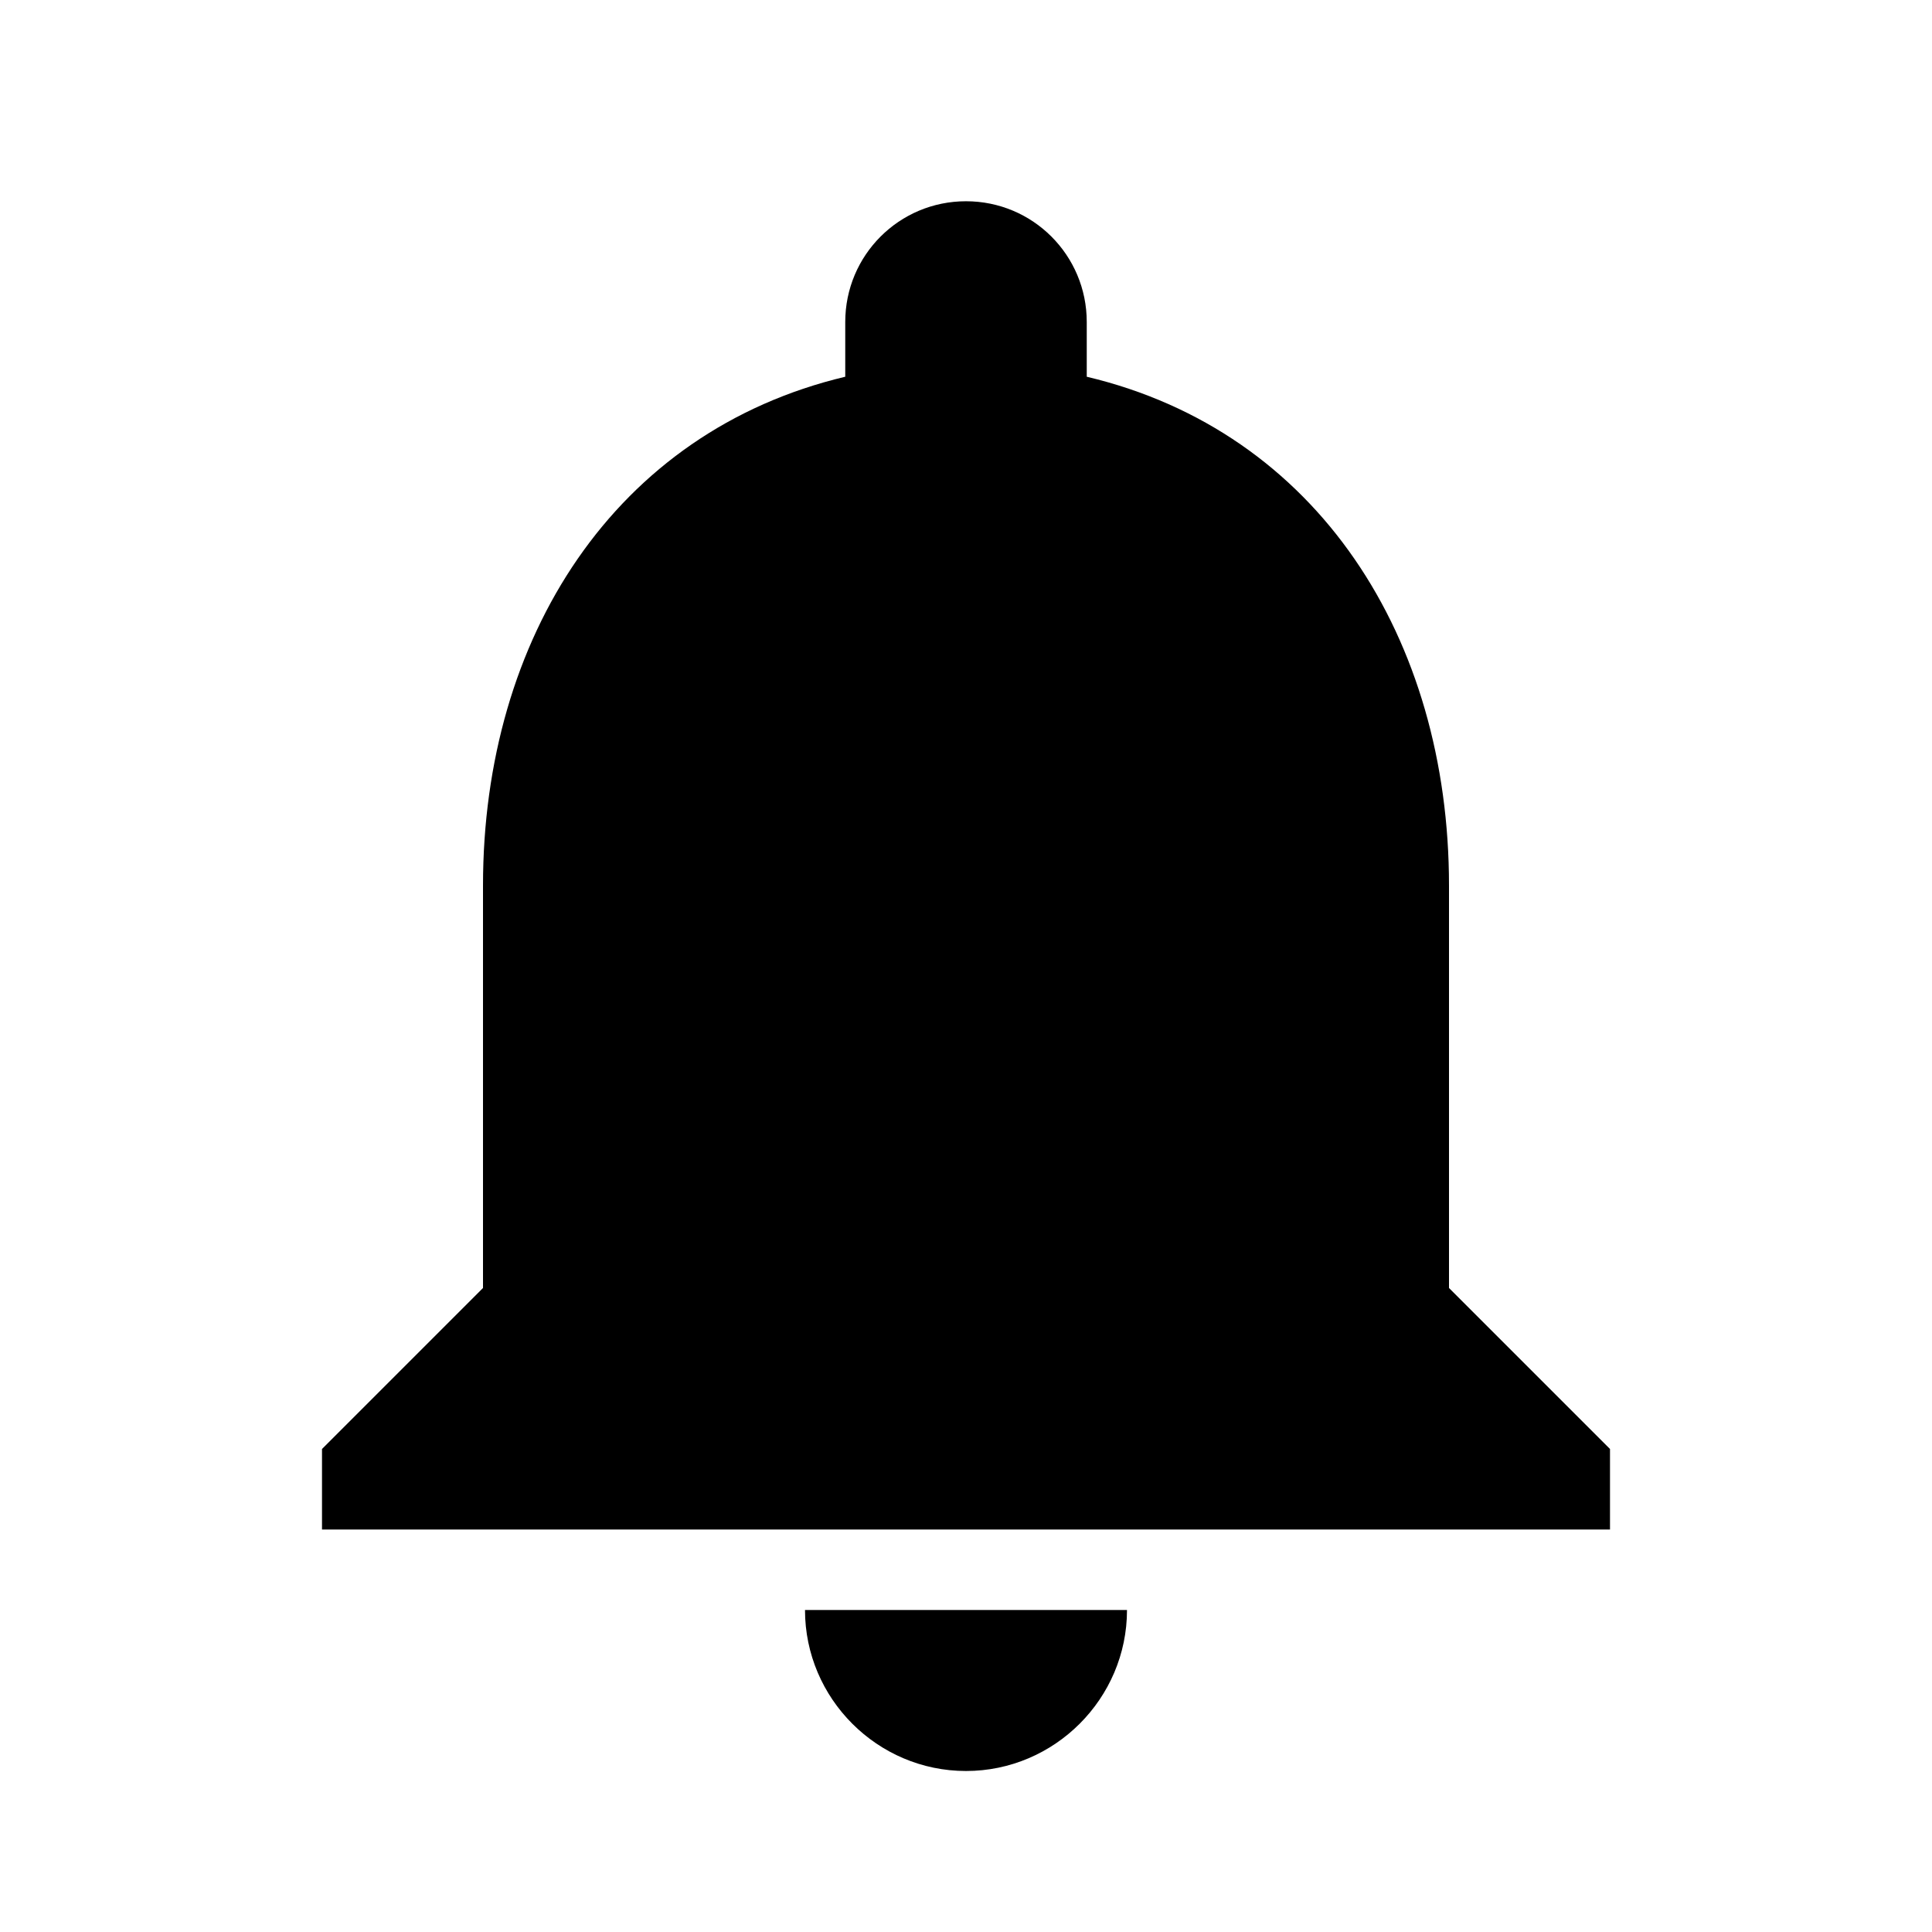
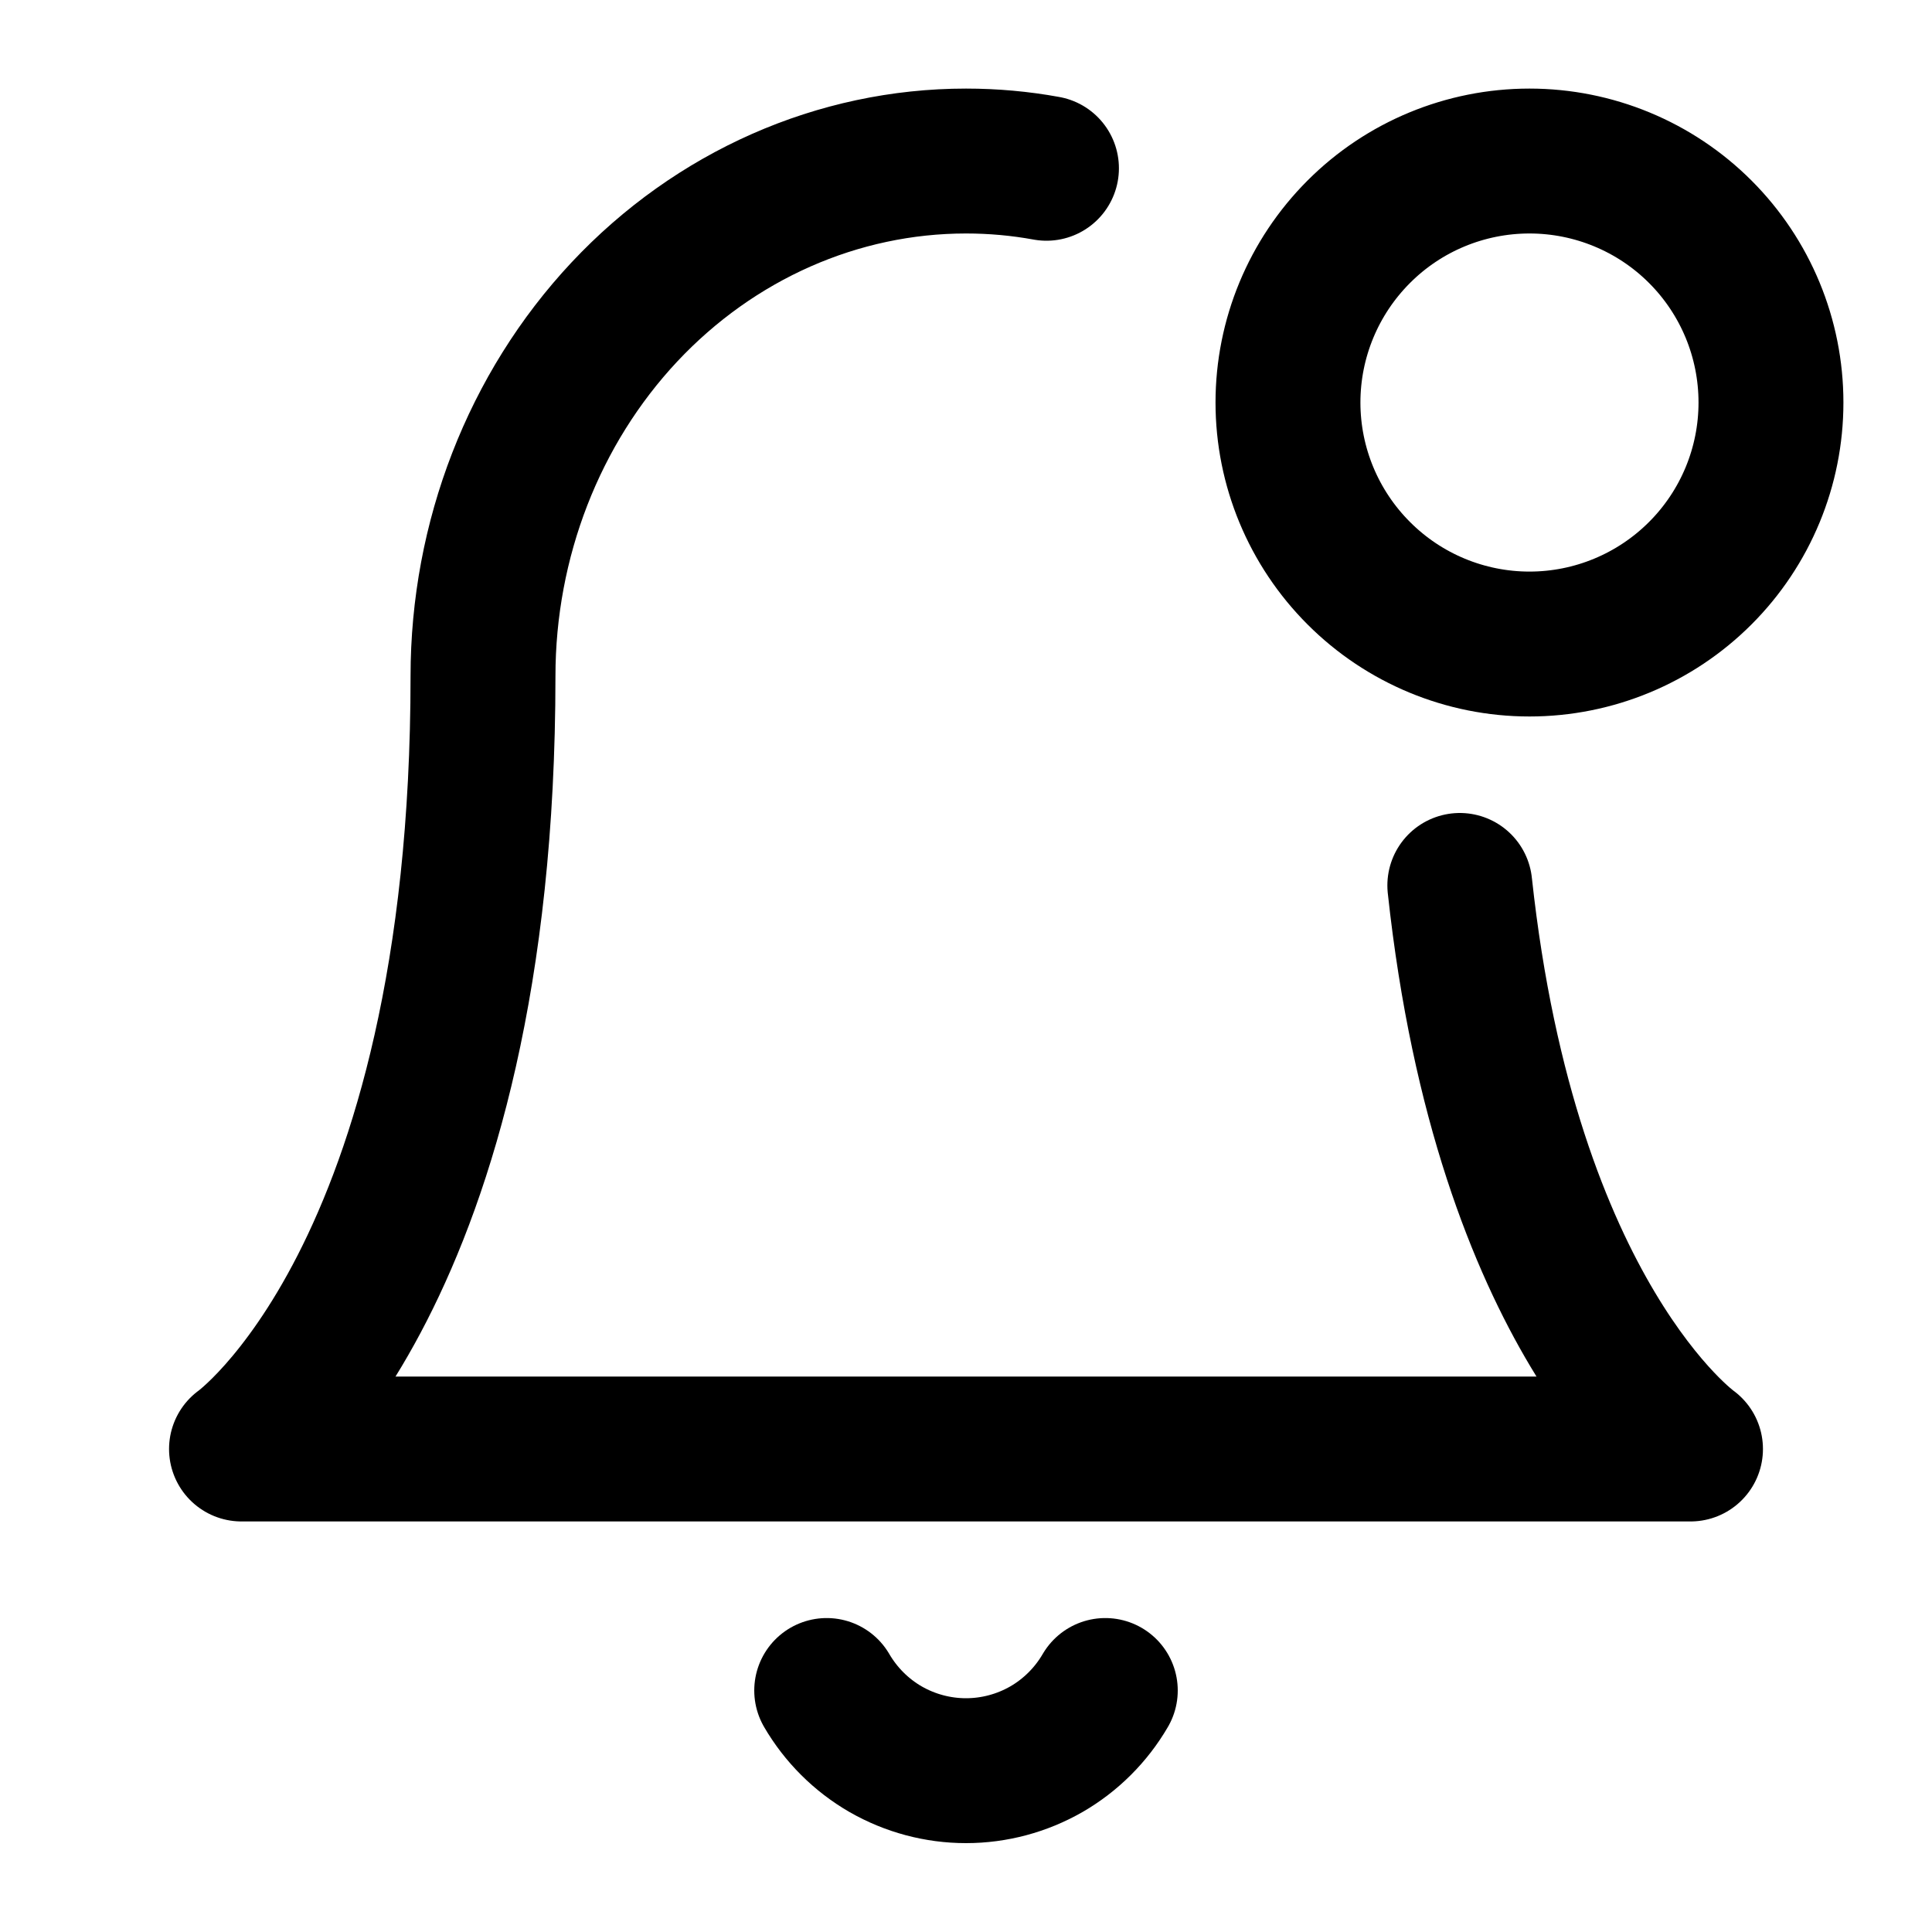
- <svg xmlns="http://www.w3.org/2000/svg" width="24" height="24" viewBox="0 0 24 24" fill="none">
-   <path d="M12 22C13.1 22 14 21.1 14 20H10C10 21.1 10.9 22 12 22ZM18 16V11C18 7.93 16.37 5.36 13.5 4.68V4C13.5 3.17 12.83 2.5 12 2.5C11.17 2.5 10.5 3.17 10.5 4V4.68C7.64 5.36 6 7.92 6 11V16L4 18V19H20V18L18 16Z" fill="currentColor" />
+ <svg xmlns="http://www.w3.org/2000/svg" width="20" height="20" viewBox="0 0 20 20" fill="none">
+   <path d="M15.112 9.166C15.596 13.646 17.5 15 17.5 15H2.5C2.5 15 5 13.222 5 7C5 5.586 5.527 4.229 6.464 3.229C7.402 2.229 8.675 1.667 10 1.667C10.282 1.667 10.559 1.692 10.833 1.742M11.442 17.5C11.295 17.752 11.085 17.962 10.832 18.108C10.579 18.253 10.292 18.33 10 18.33C9.708 18.33 9.421 18.253 9.168 18.108C8.915 17.962 8.705 17.752 8.558 17.5M15.833 6.667C16.496 6.667 17.132 6.403 17.601 5.934C18.07 5.465 18.333 4.83 18.333 4.167C18.333 3.503 18.07 2.868 17.601 2.399C17.132 1.93 16.496 1.667 15.833 1.667C15.17 1.667 14.534 1.93 14.066 2.399C13.597 2.868 13.333 3.503 13.333 4.167C13.333 4.83 13.597 5.465 14.066 5.934C14.534 6.403 15.17 6.667 15.833 6.667Z" stroke="black" stroke-width="1.5" stroke-linecap="round" stroke-linejoin="round" />
</svg>
